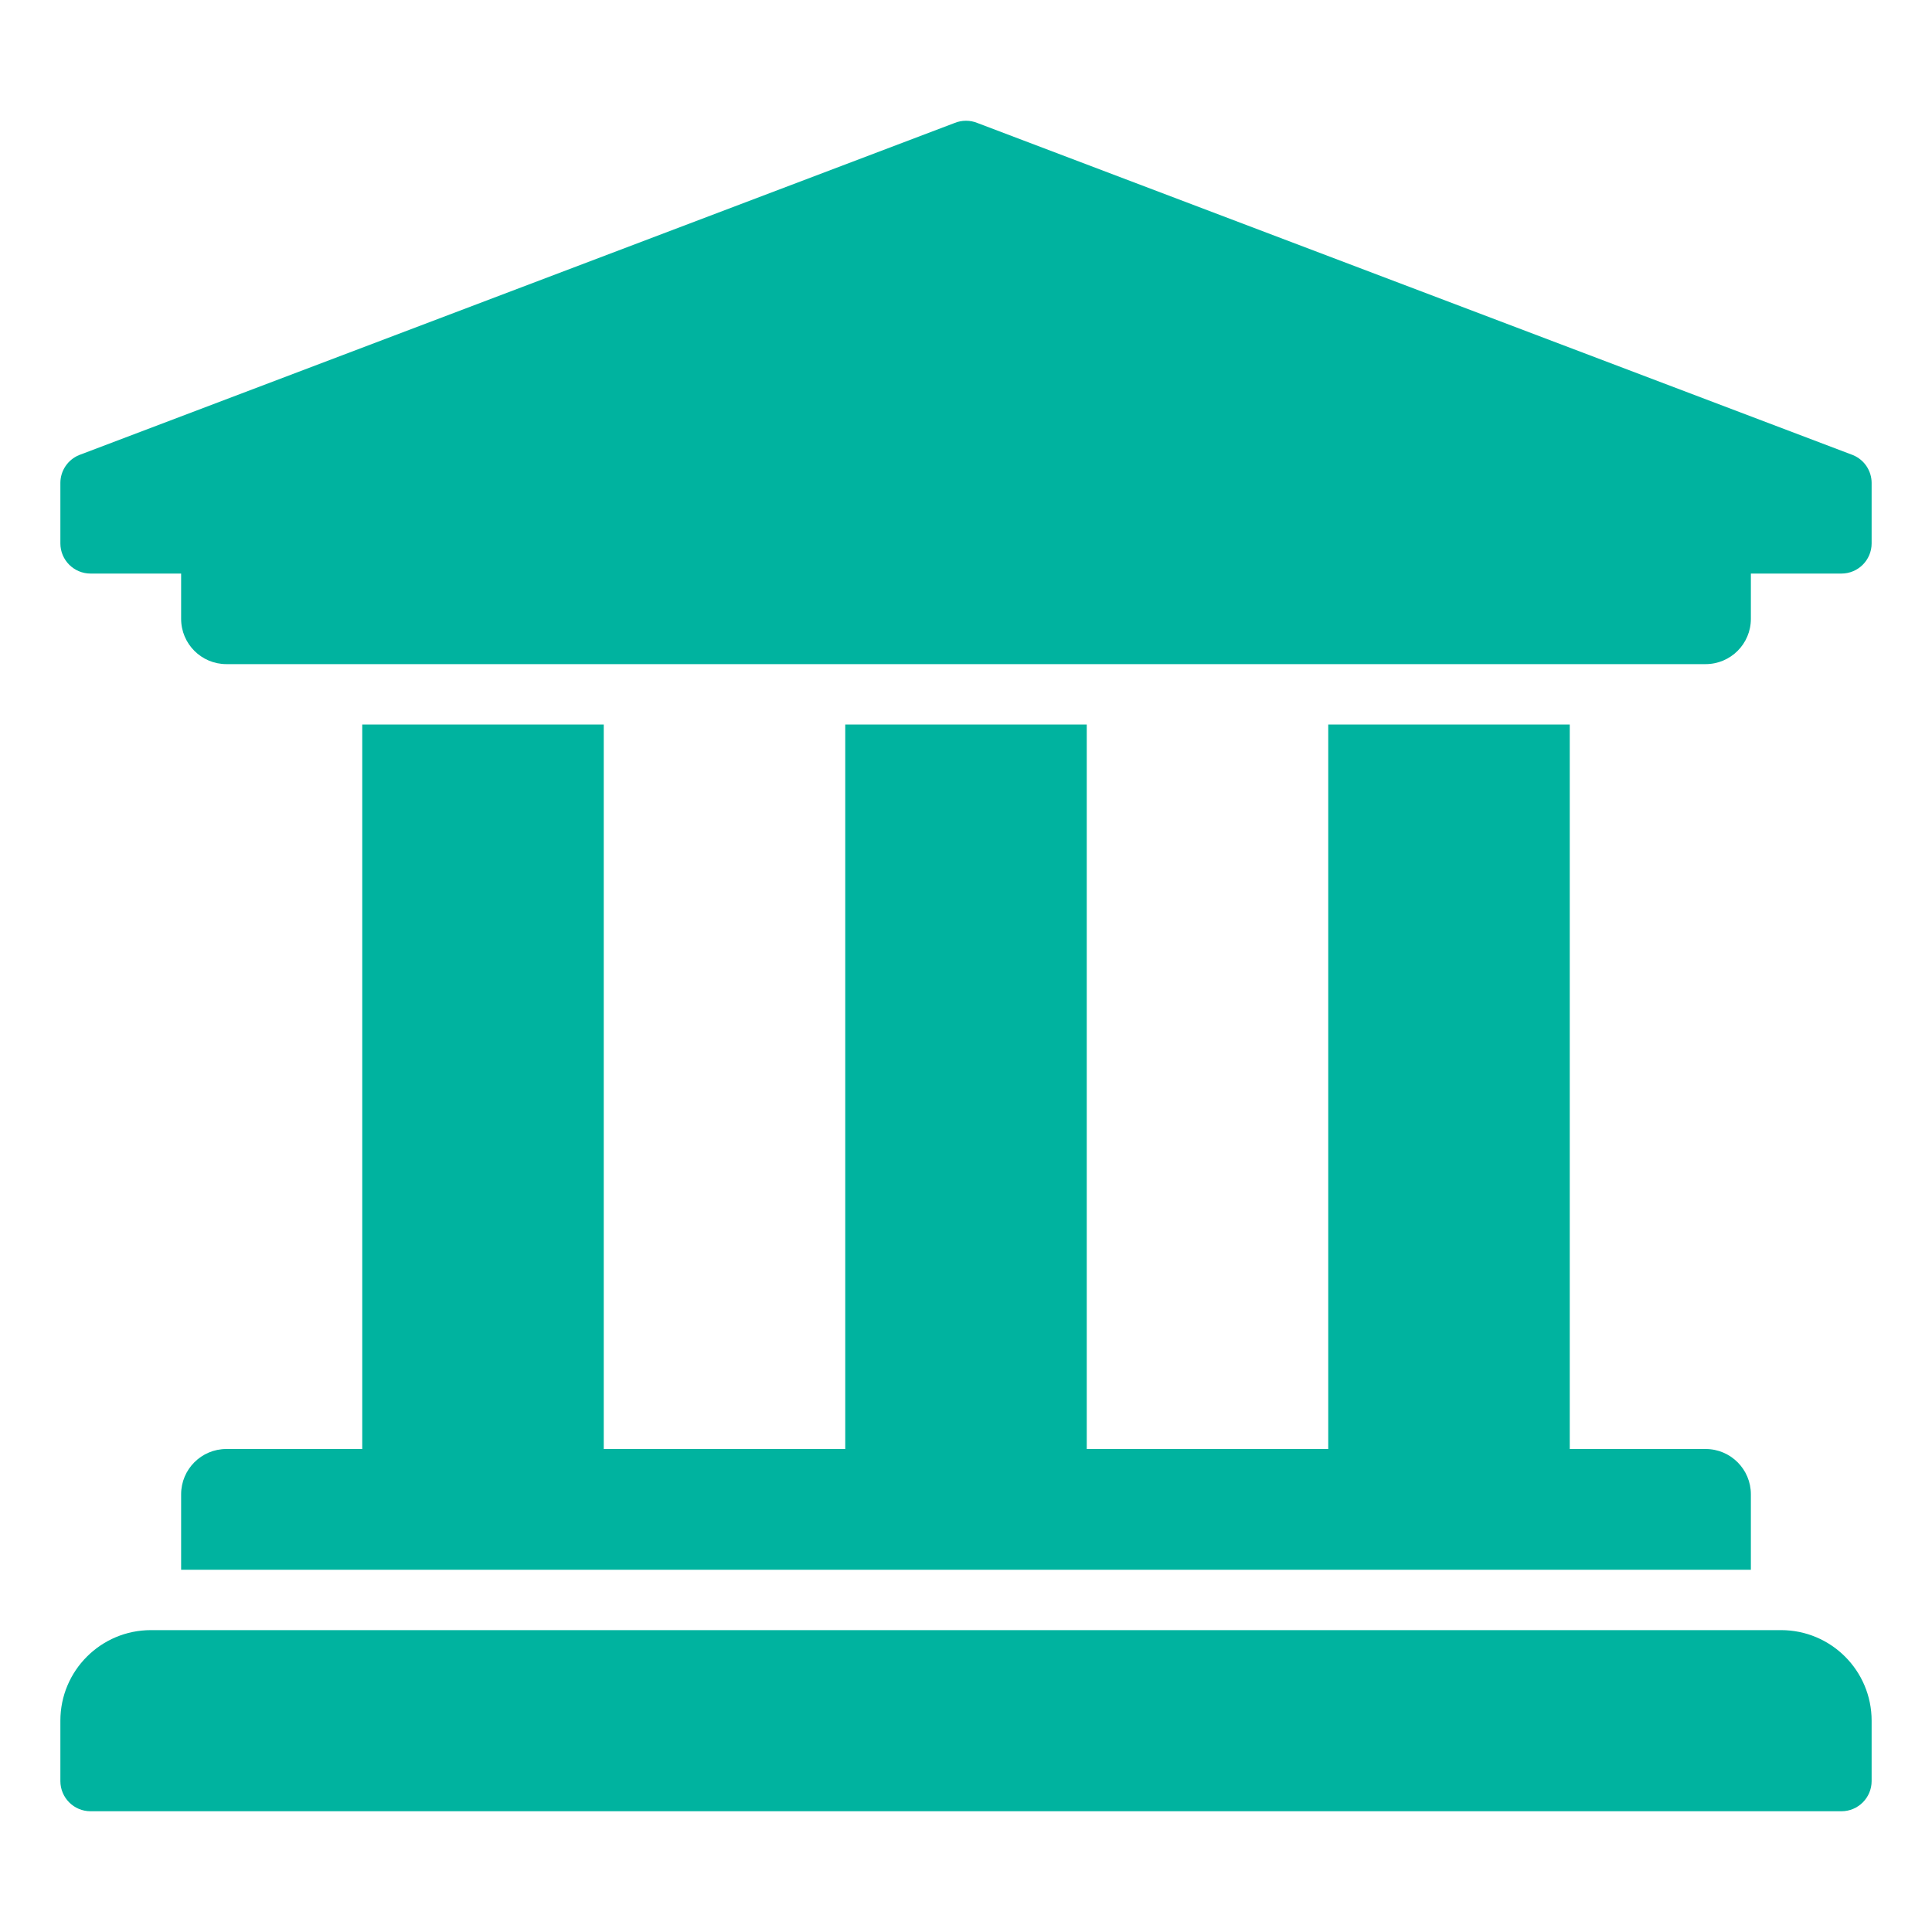
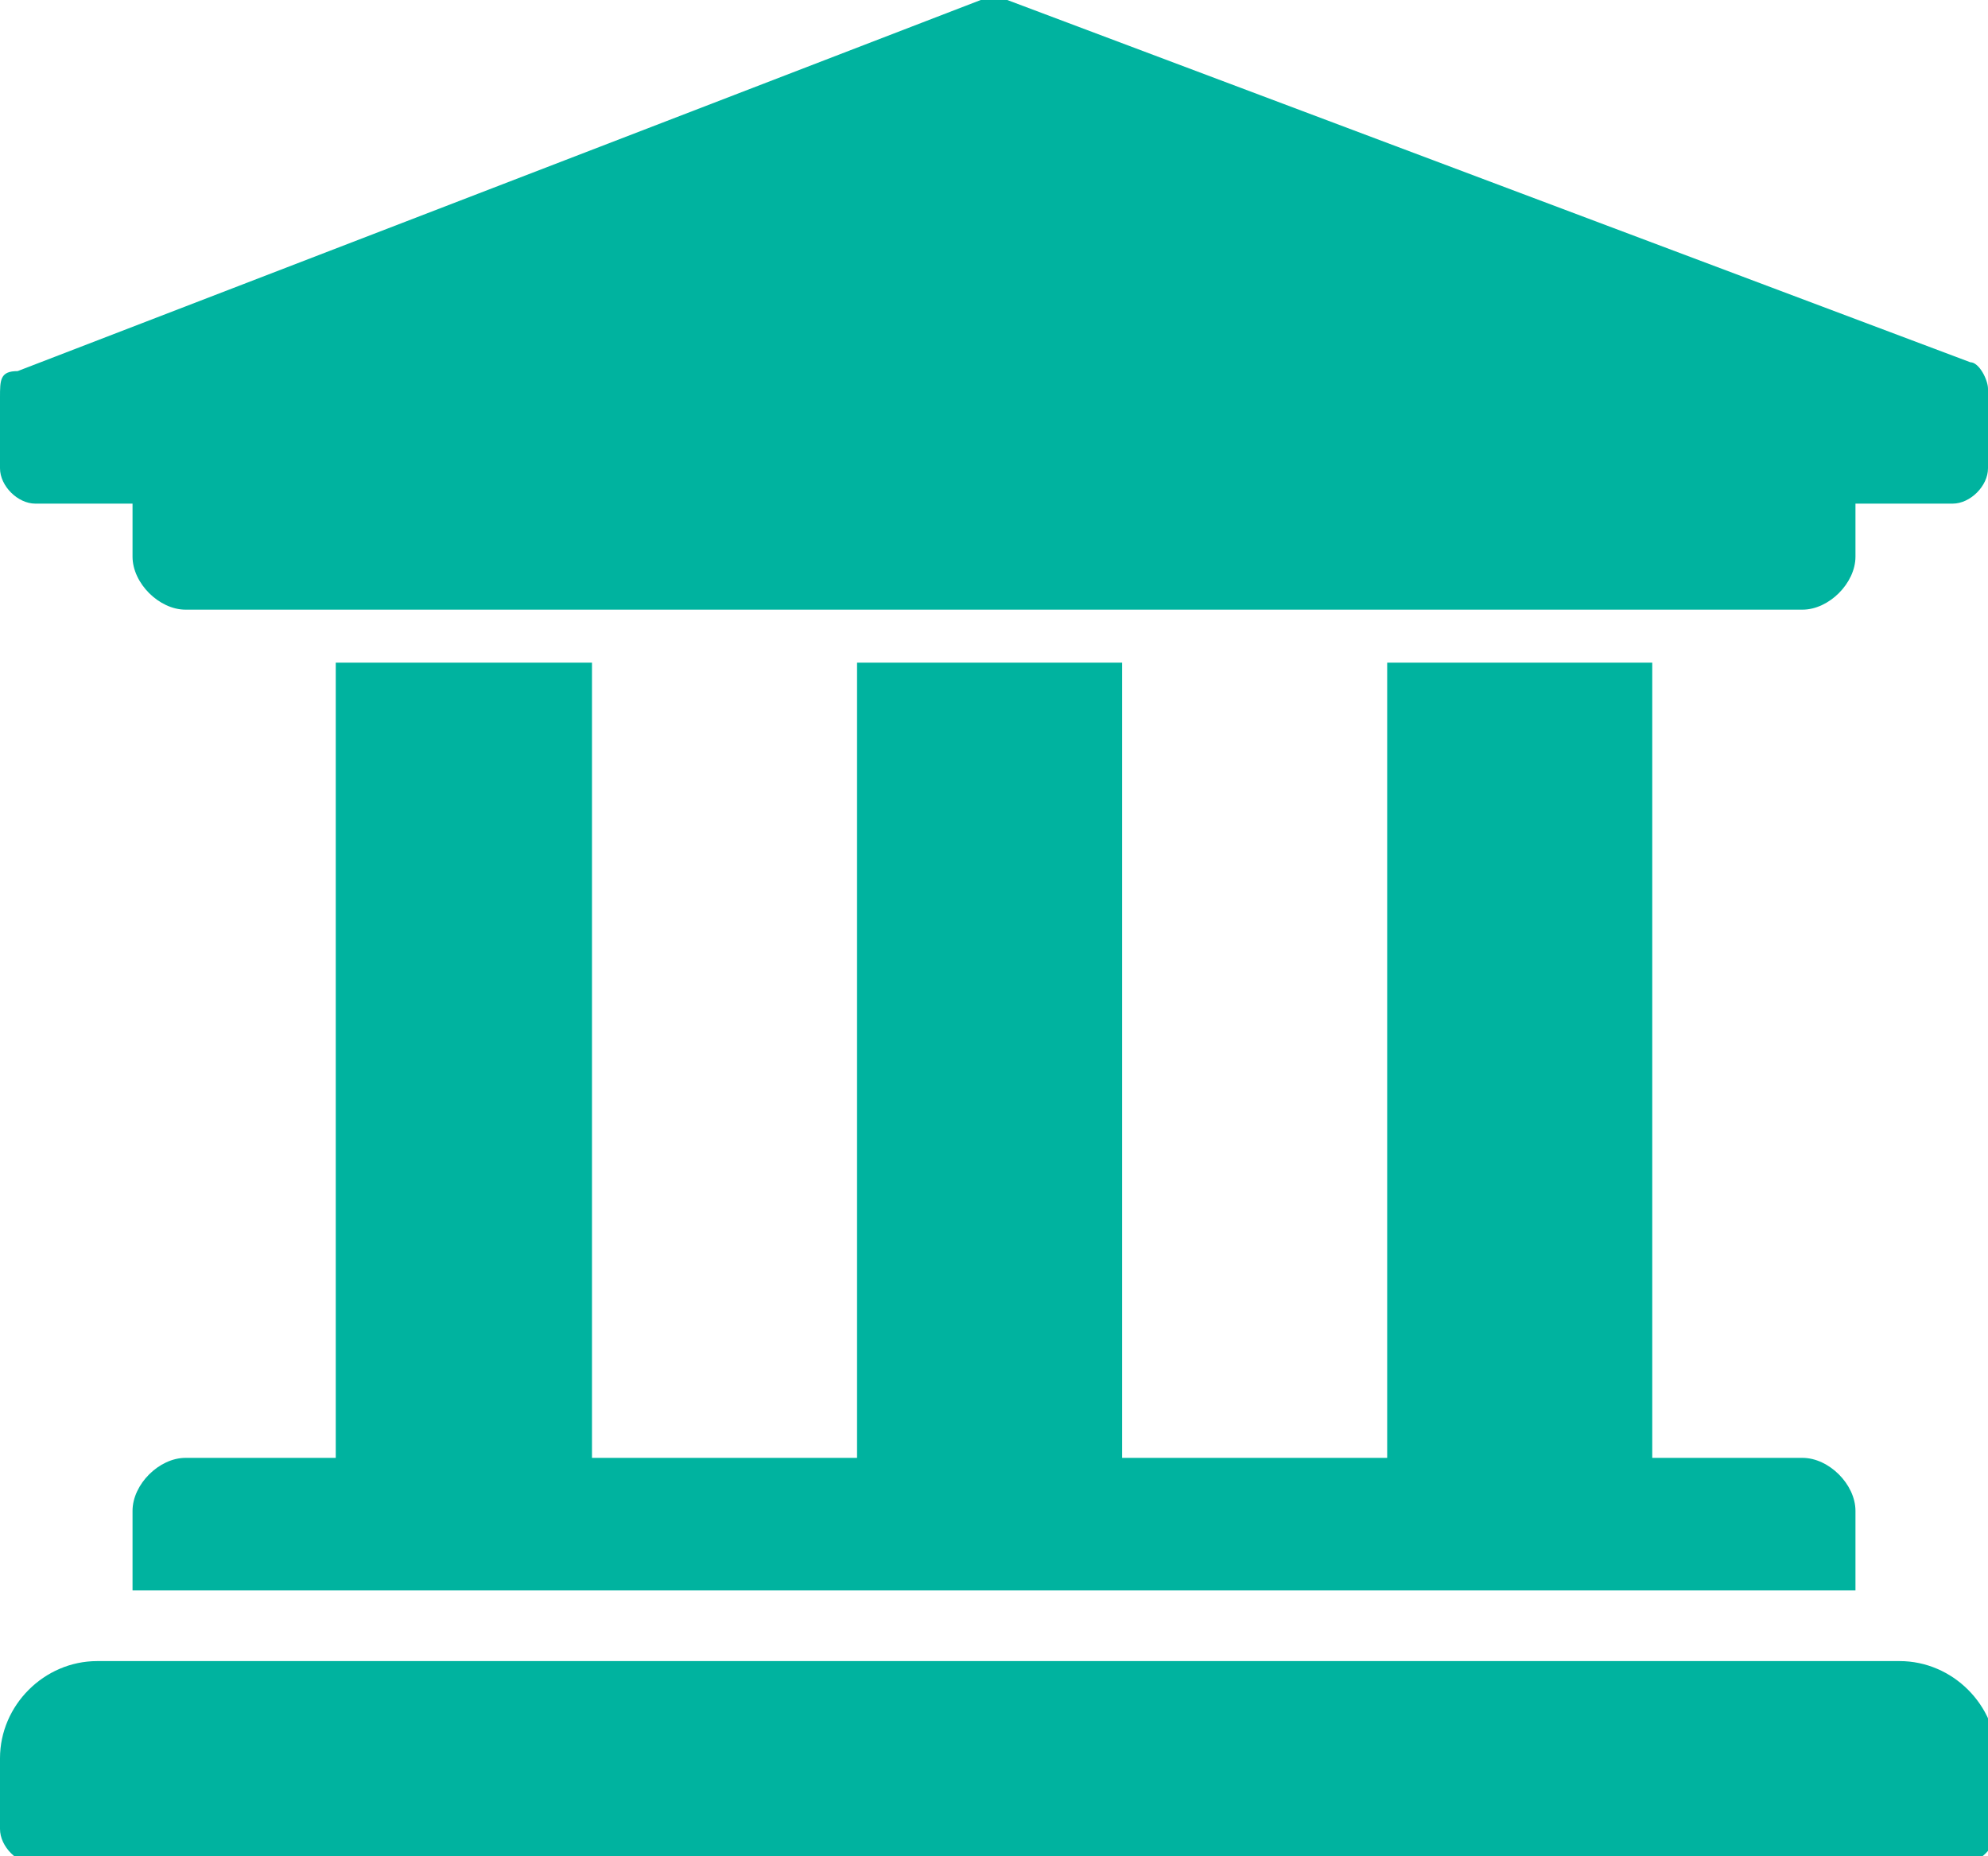
- <svg xmlns="http://www.w3.org/2000/svg" fill="#00B39F" viewBox="0 0 512 512" data-name="Layer 1">
-   <path d="M496 128v16a8 8 0 0 1-8 8h-24v12c0 6.627-5.373 12-12 12H60c-6.627 0-12-5.373-12-12v-12H24a8 8 0 0 1-8-8v-16a8 8 0 0 1 4.941-7.392l232-88a7.996 7.996 0 0 1 6.118 0l232 88A8 8 0 0 1 496 128zm-24 304H40c-13.255 0-24 10.745-24 24v16a8 8 0 0 0 8 8h464a8 8 0 0 0 8-8v-16c0-13.255-10.745-24-24-24zM96 192v192H60c-6.627 0-12 5.373-12 12v20h416v-20c0-6.627-5.373-12-12-12h-36V192h-64v192h-64V192h-64v192h-64V192H96z" />
+ <svg xmlns="http://www.w3.org/2000/svg" id="Layer_1" version="1.1" viewBox="0 0 22.5 21">
+   <defs>
+     <style>.st0 {fill: #00b39f;} .st1 {fill: #00b39f;}</style>
+   </defs>
+   <path class="st1" d="M3.8,7.5v9h-1.7c-.3,0-.6.3-.6.6v.9h19.5v-.9c0-.3-.3-.6-.6-.6h-1.7V7.5h-3v9h-3V7.5h-3v9h-3V7.5h-3,.1Z" />
+   <path class="st0" d="M21.4,18.8H1.1c-.6,0-1.1.5-1.1,1.1v.8c0,.2.2.4.4.4h21.8c.2,0,.4-.2.4-.4v-.8c0-.6-.5-1.1-1.1-1.1h0Z" />
+   <path class="st0" d="M22.5,4.5v.8c0,.2-.2.4-.4.4h-1.1v.6c0,.3-.3.6-.6.6H2.1c-.3,0-.6-.3-.6-.6v-.6H.4c-.2,0-.4-.2-.4-.4v-.8c0-.2,0-.3.2-.3L11.1,0h.3l10.9,4.1c.1,0,.2.2.2.3h0Z" />
</svg>
